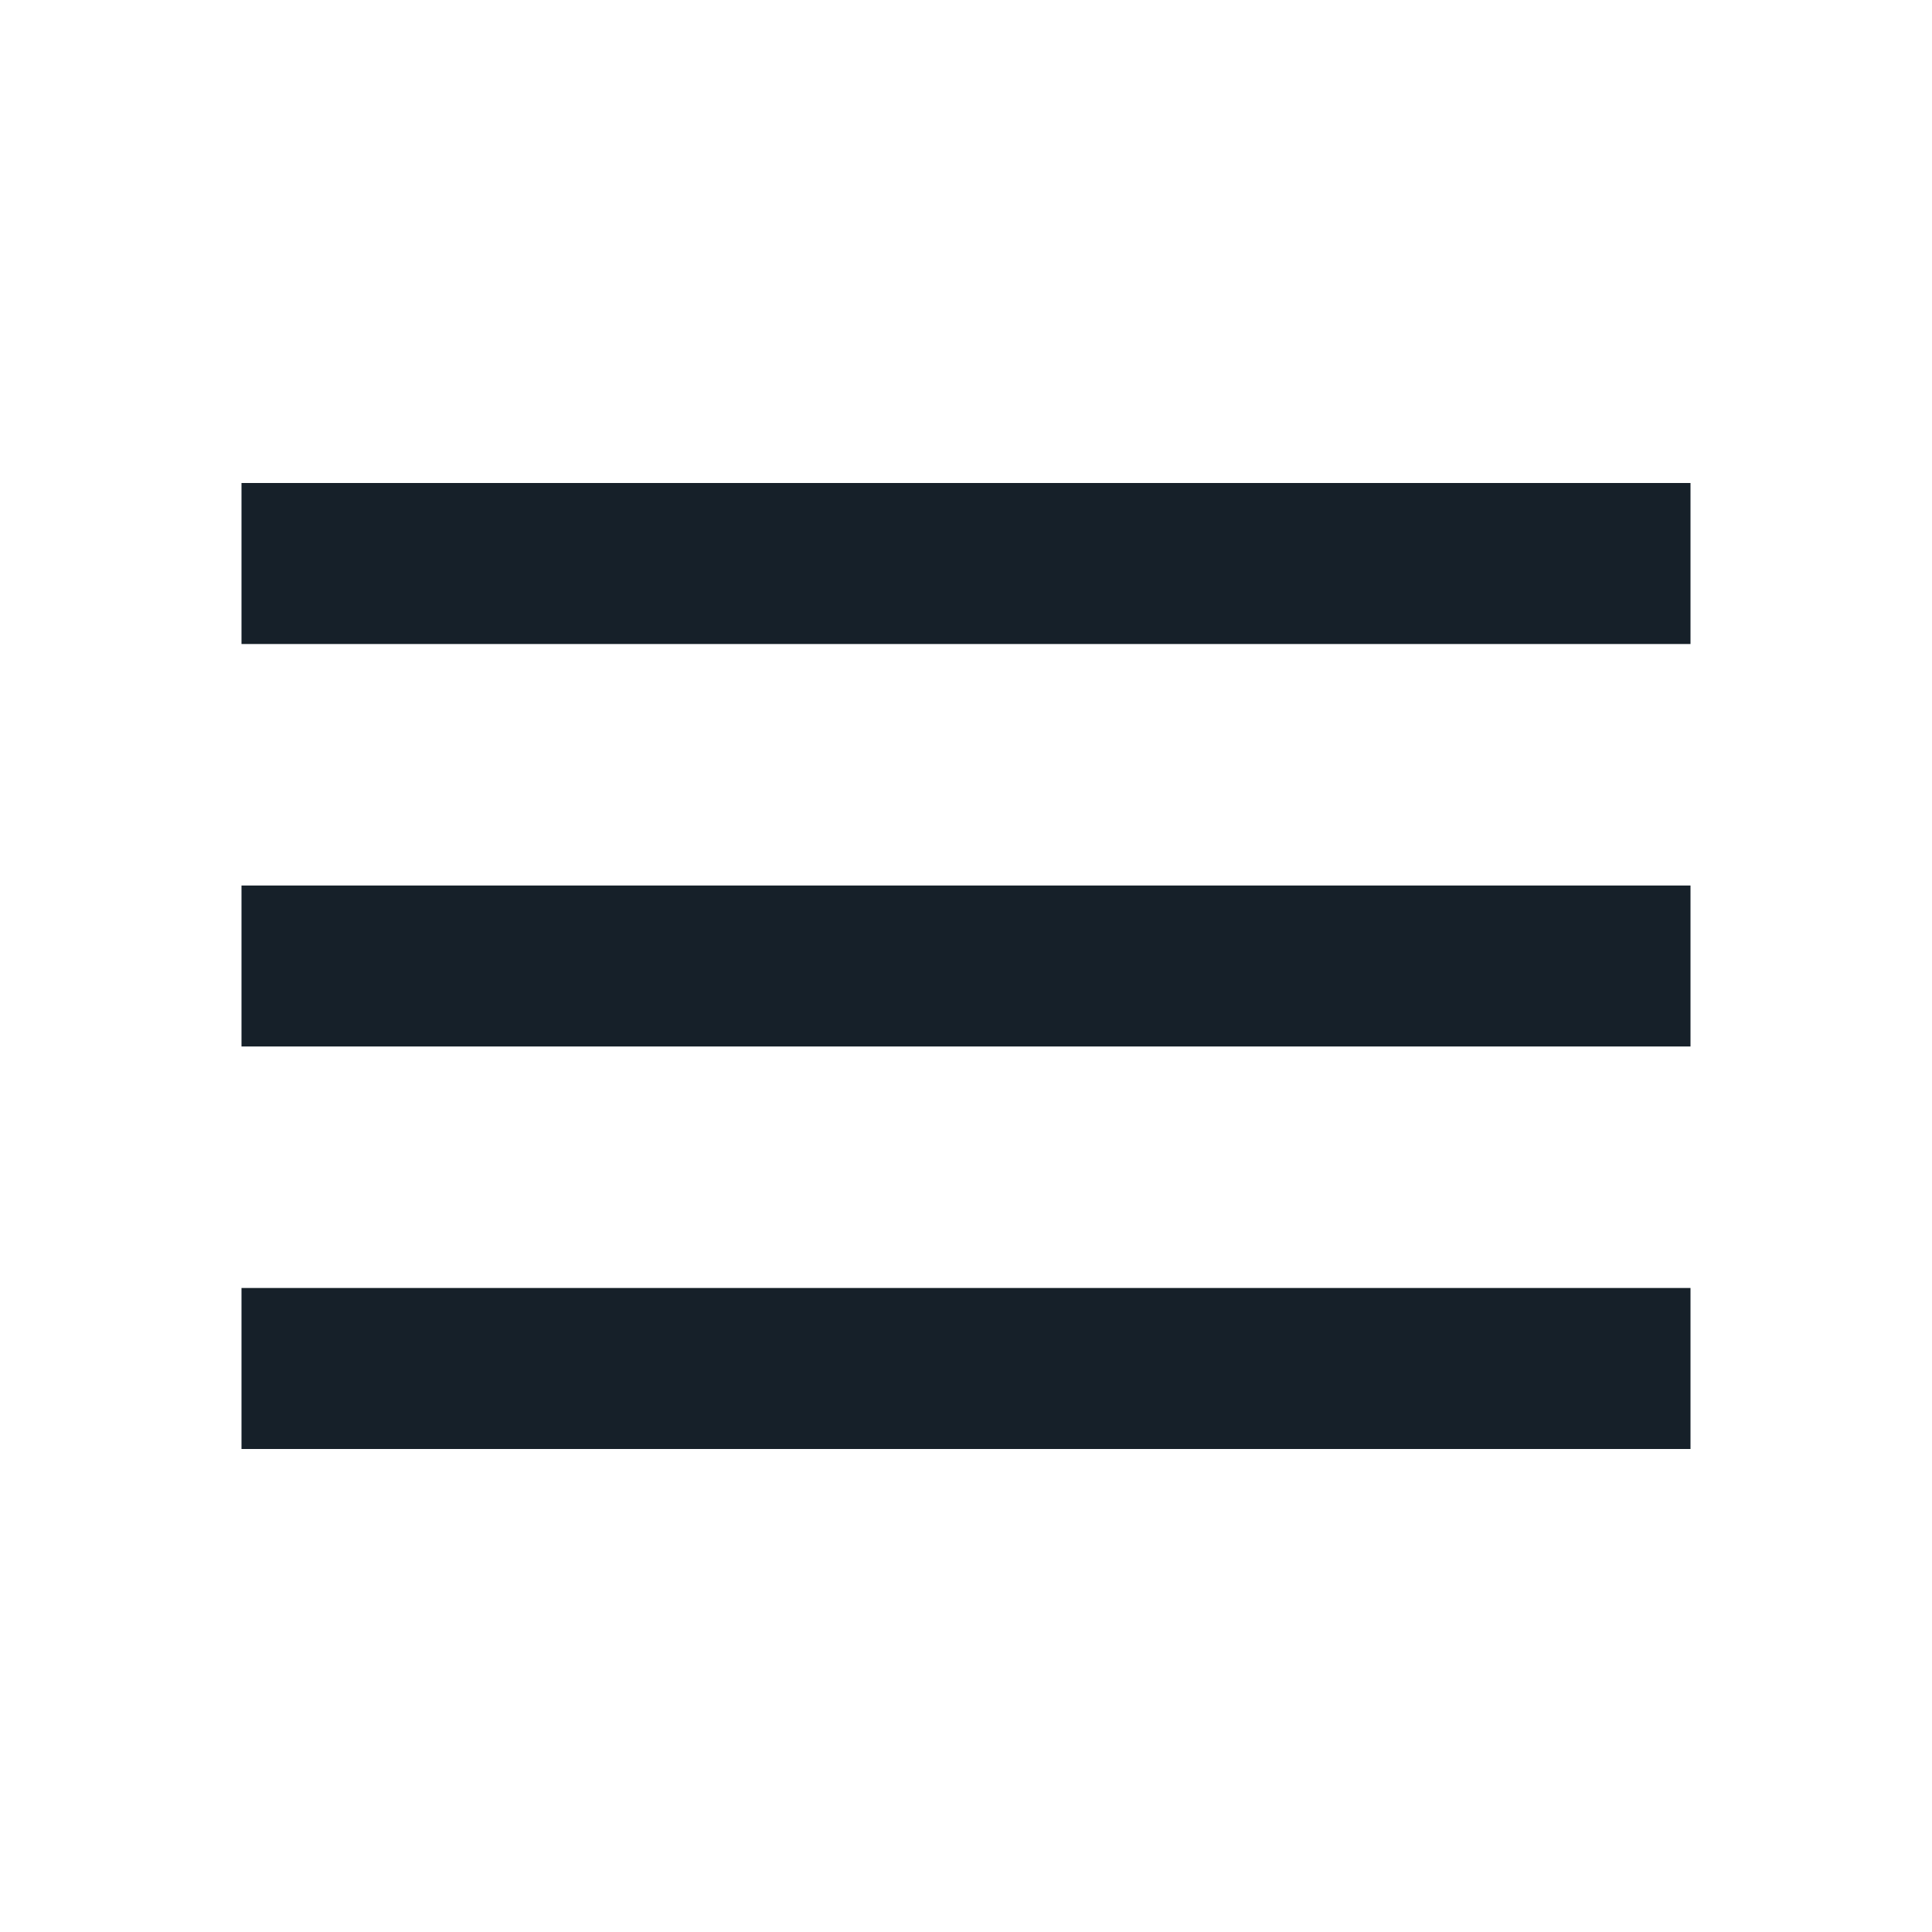
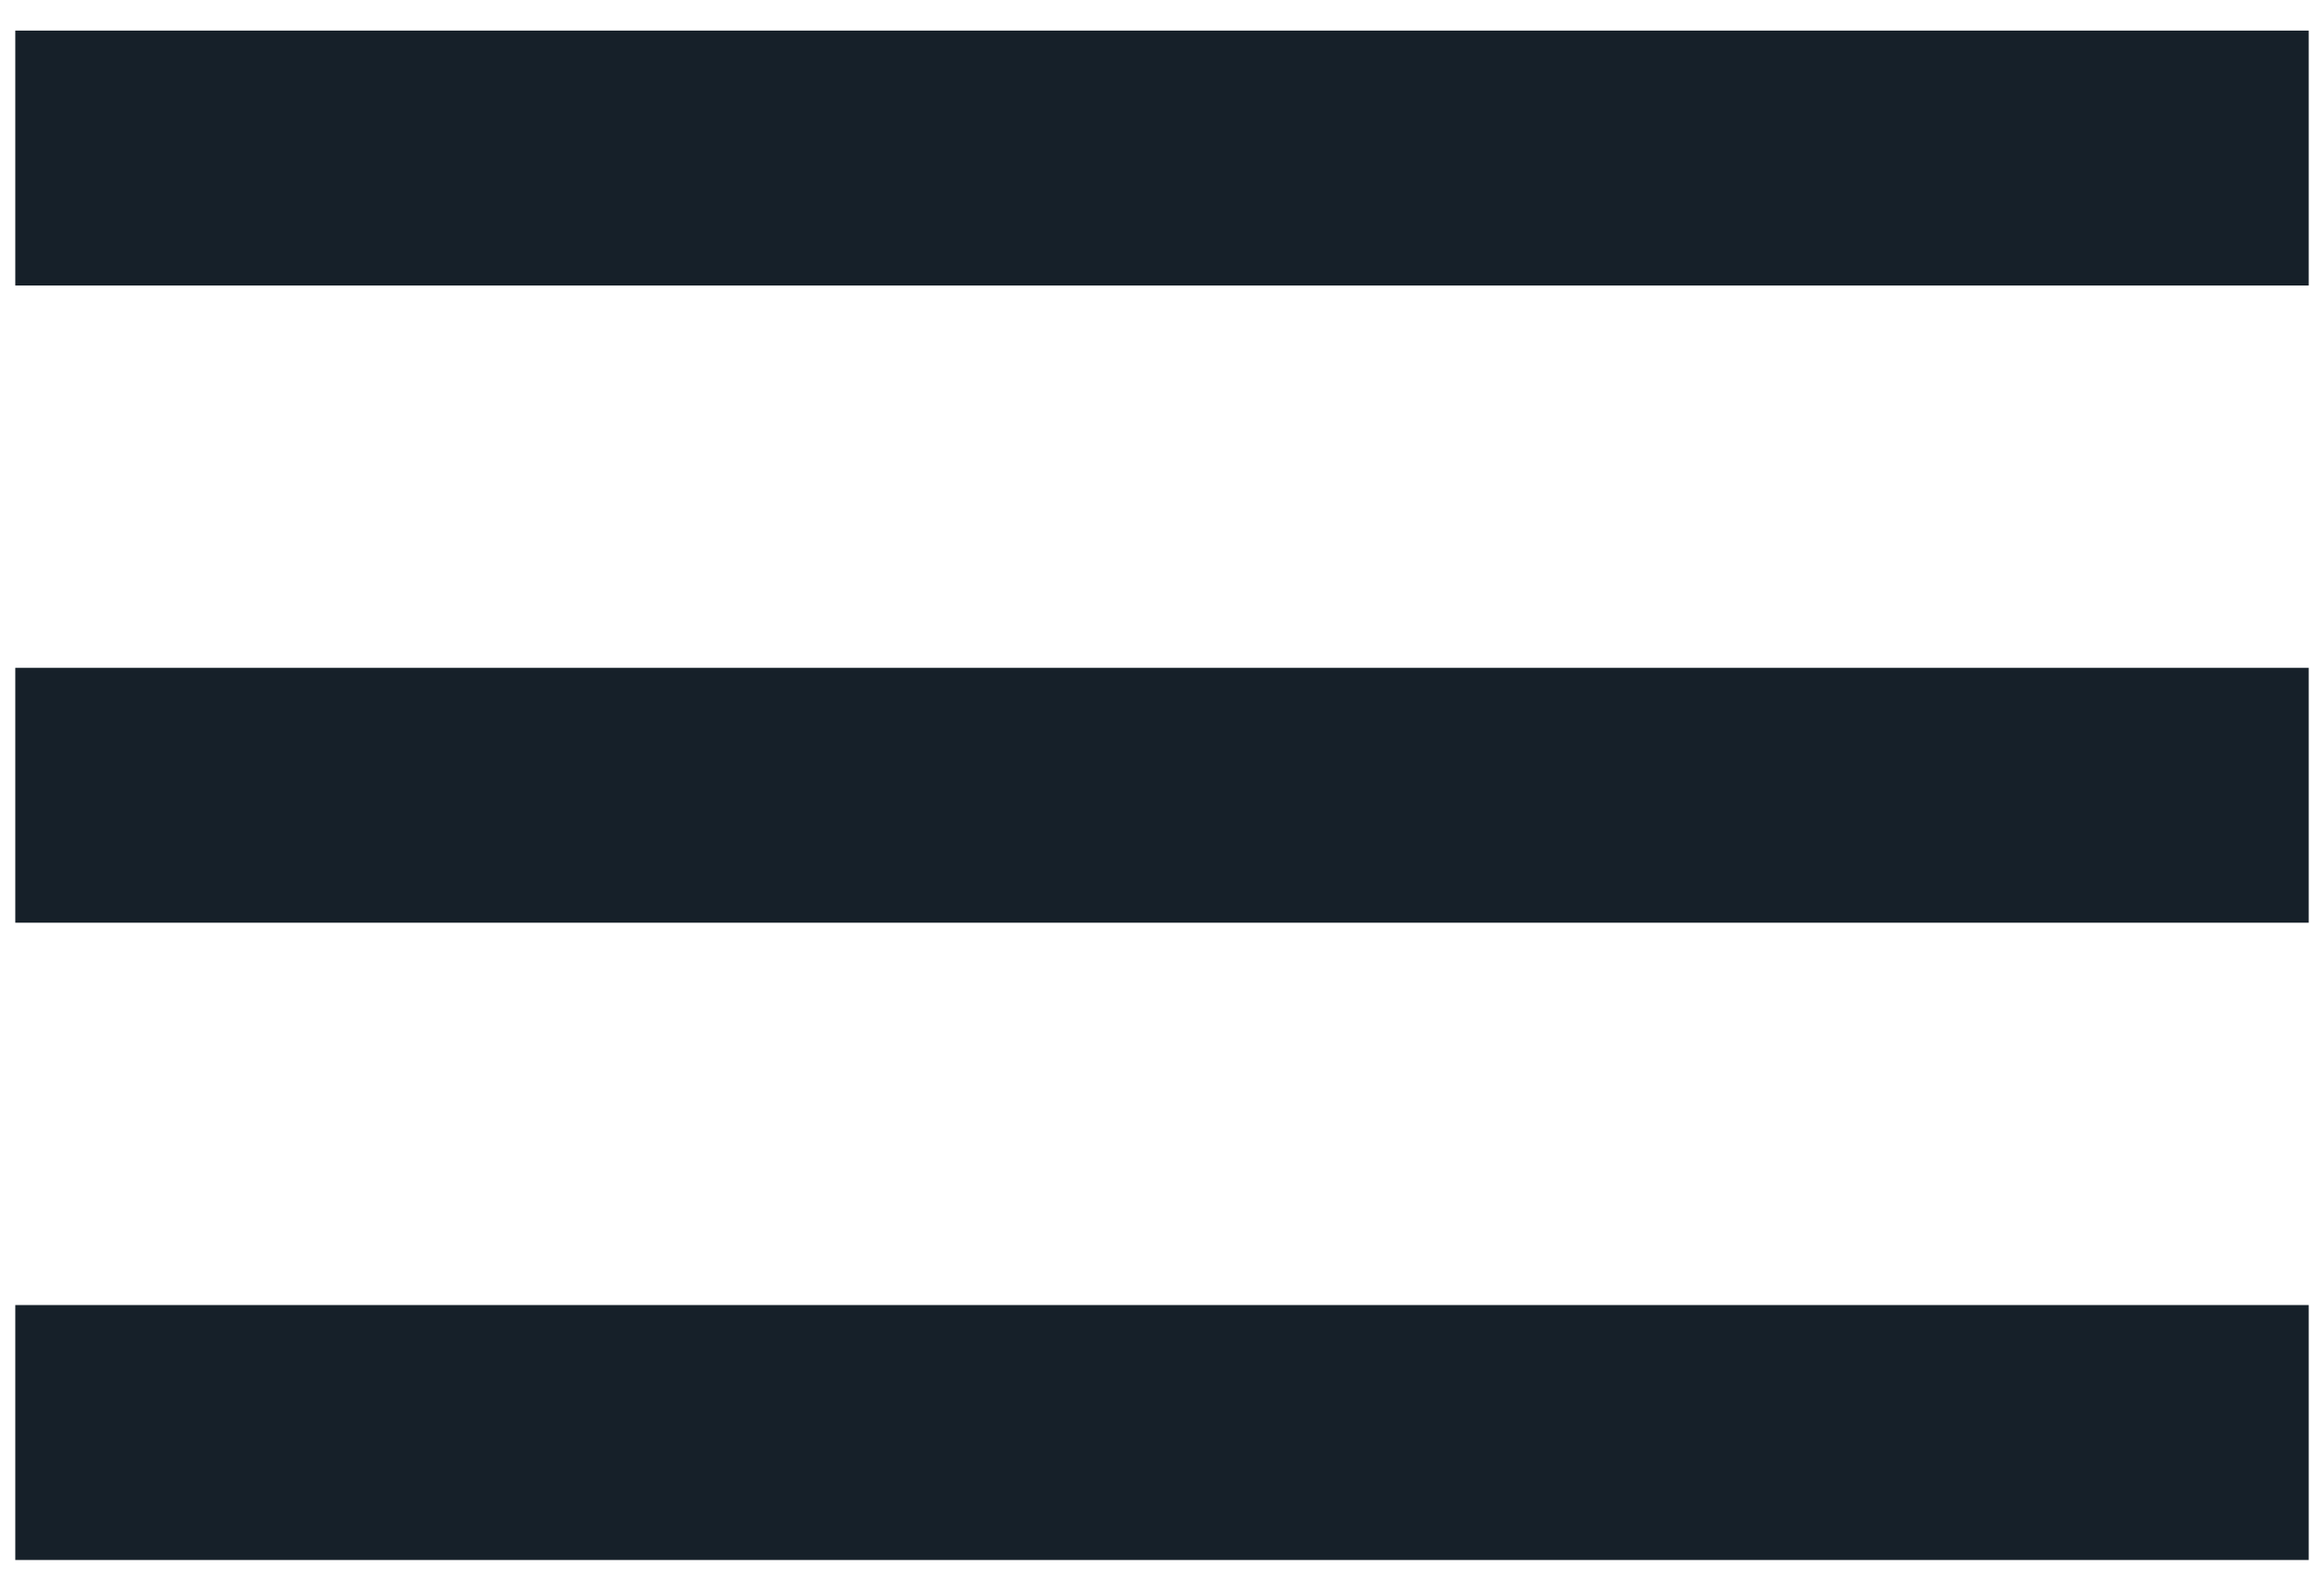
- <svg xmlns="http://www.w3.org/2000/svg" width="50" height="50" viewBox="0 0 50 50" fill="none">
-   <path d="M6.25 37.5V33.333H43.75V37.5H6.25ZM6.25 27.083V22.917H43.75V27.083H6.25ZM6.25 16.667V12.5H43.75V16.667H6.25Z" fill="#162029" />
+ <svg xmlns="http://www.w3.org/2000/svg" width="38" height="26" viewBox="0 0 38 26" fill="none">
+   <path d="M0.25 25.5V21.333H37.75V25.5H0.25ZM0.25 15.083V10.917H37.75V15.083H0.25ZM0.25 4.667V0.5H37.75V4.667H0.25Z" fill="#162029" />
</svg>
